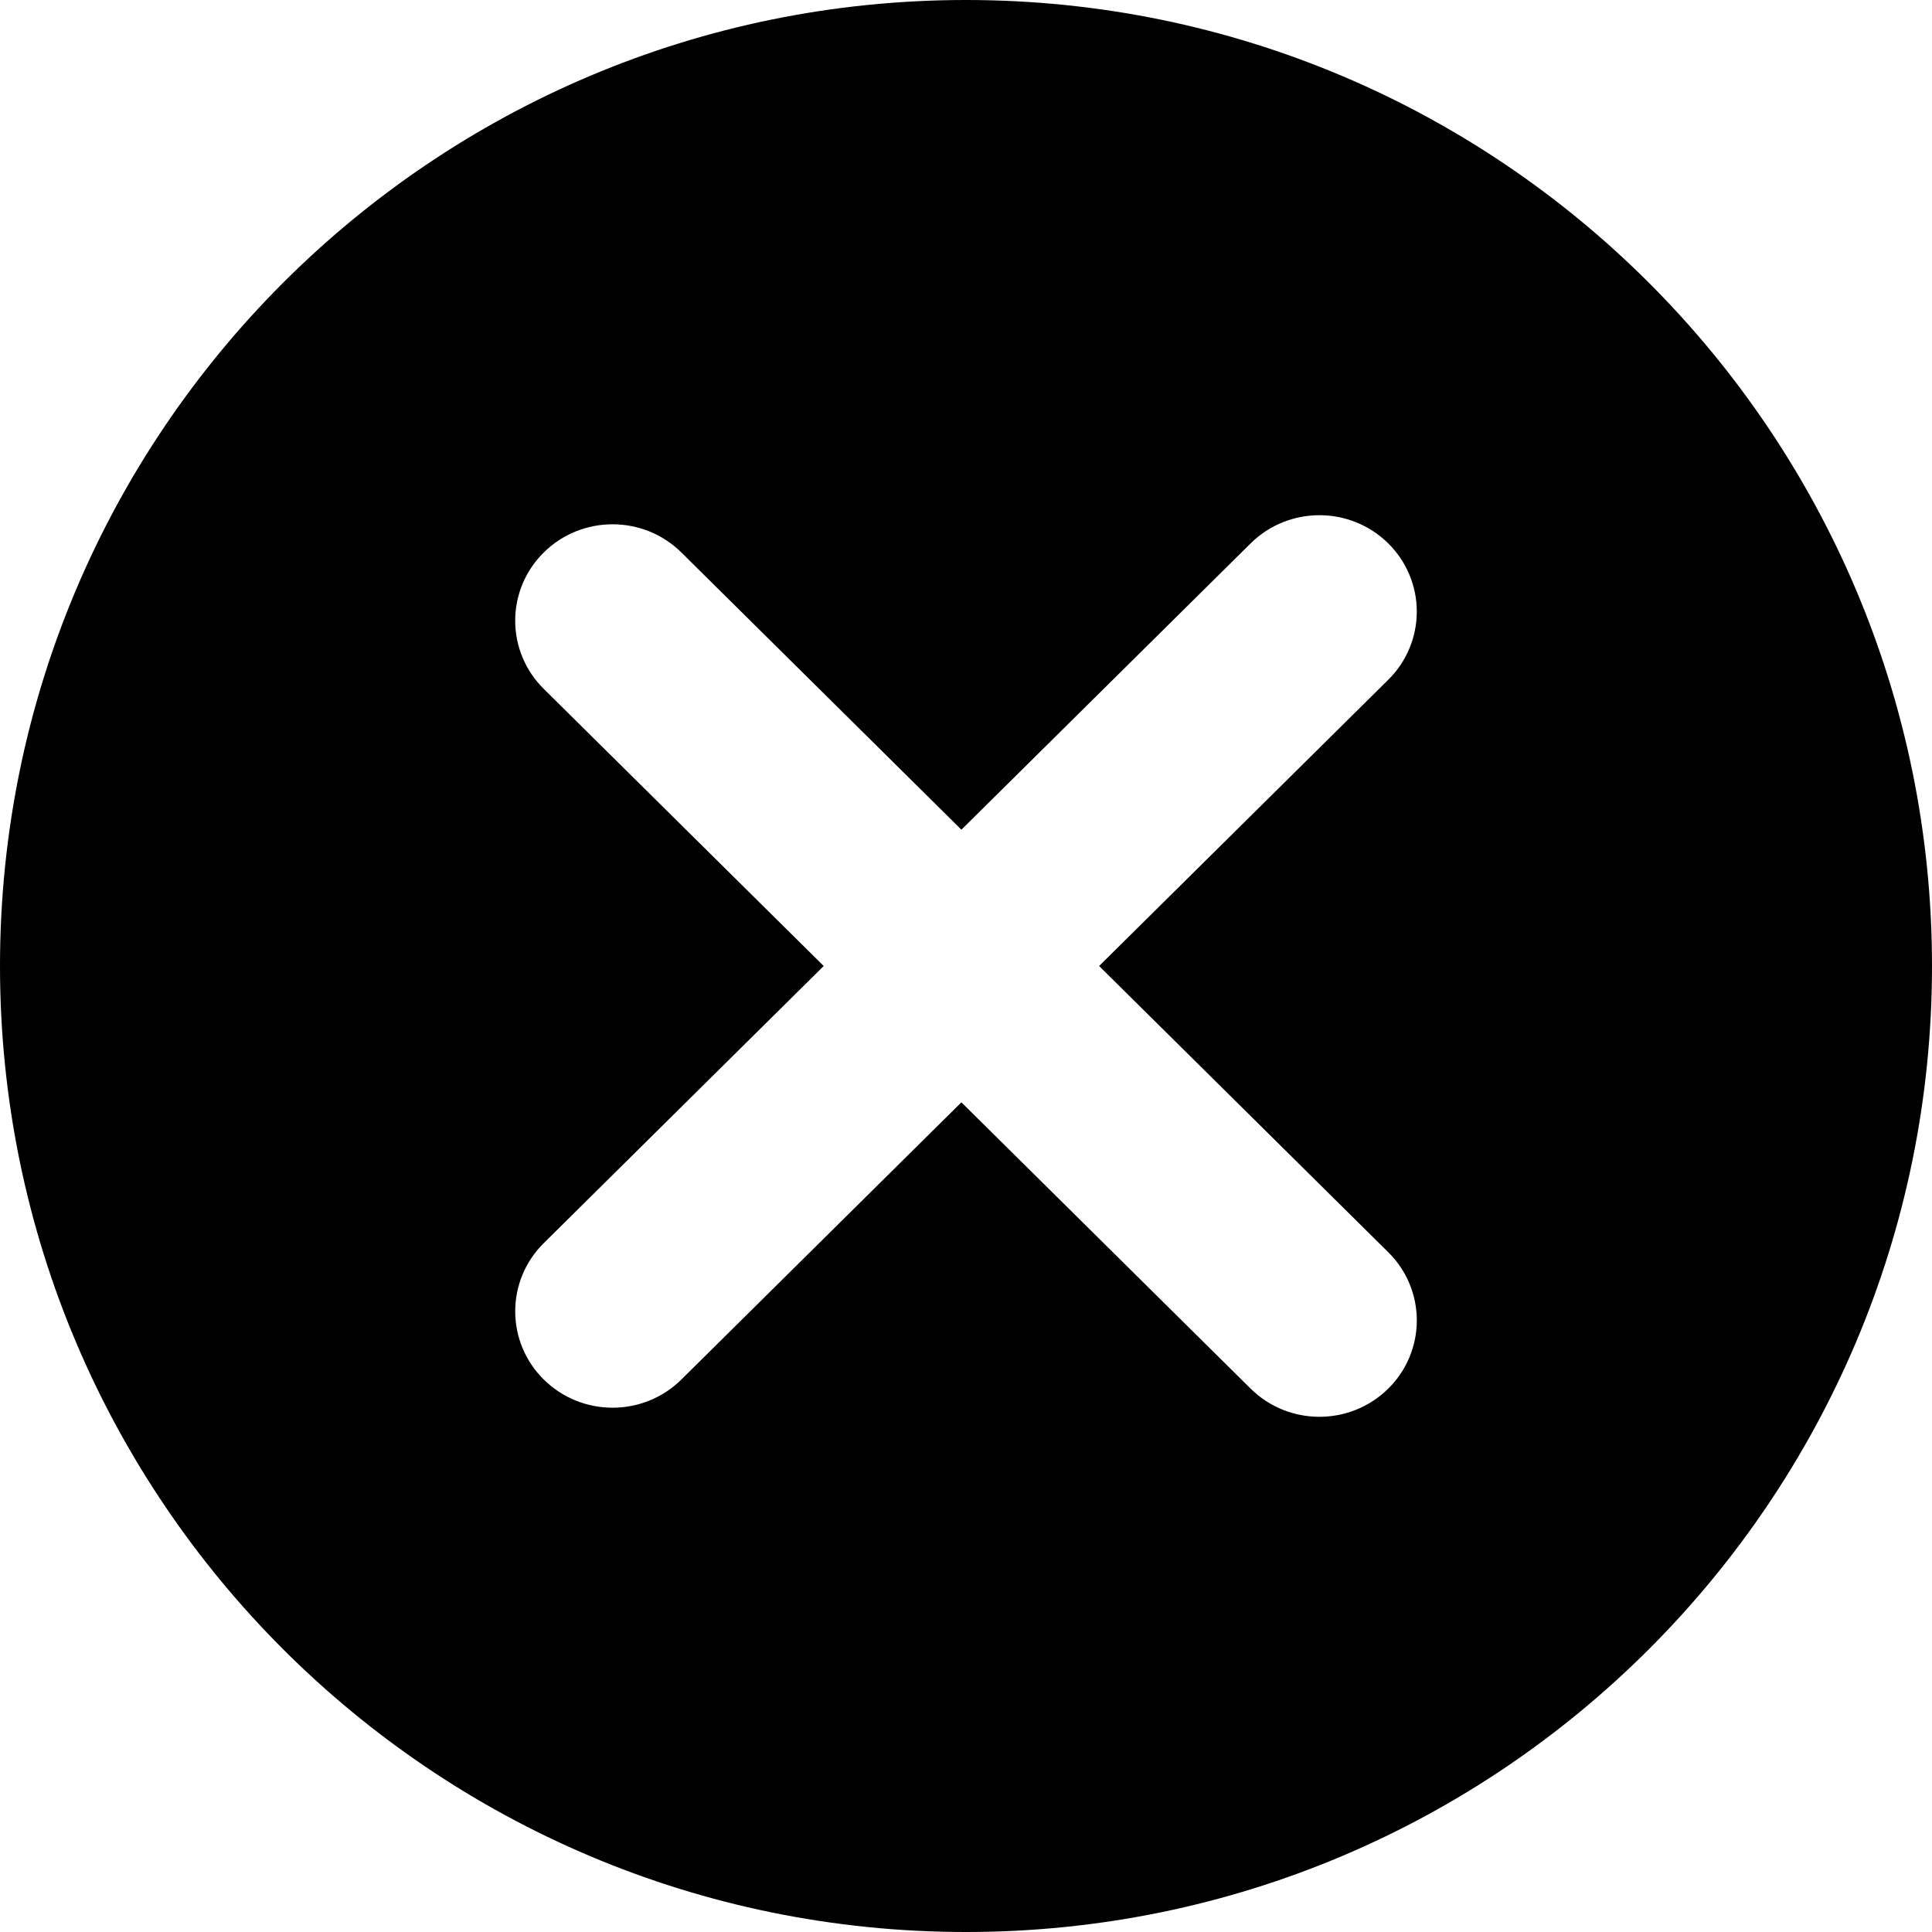
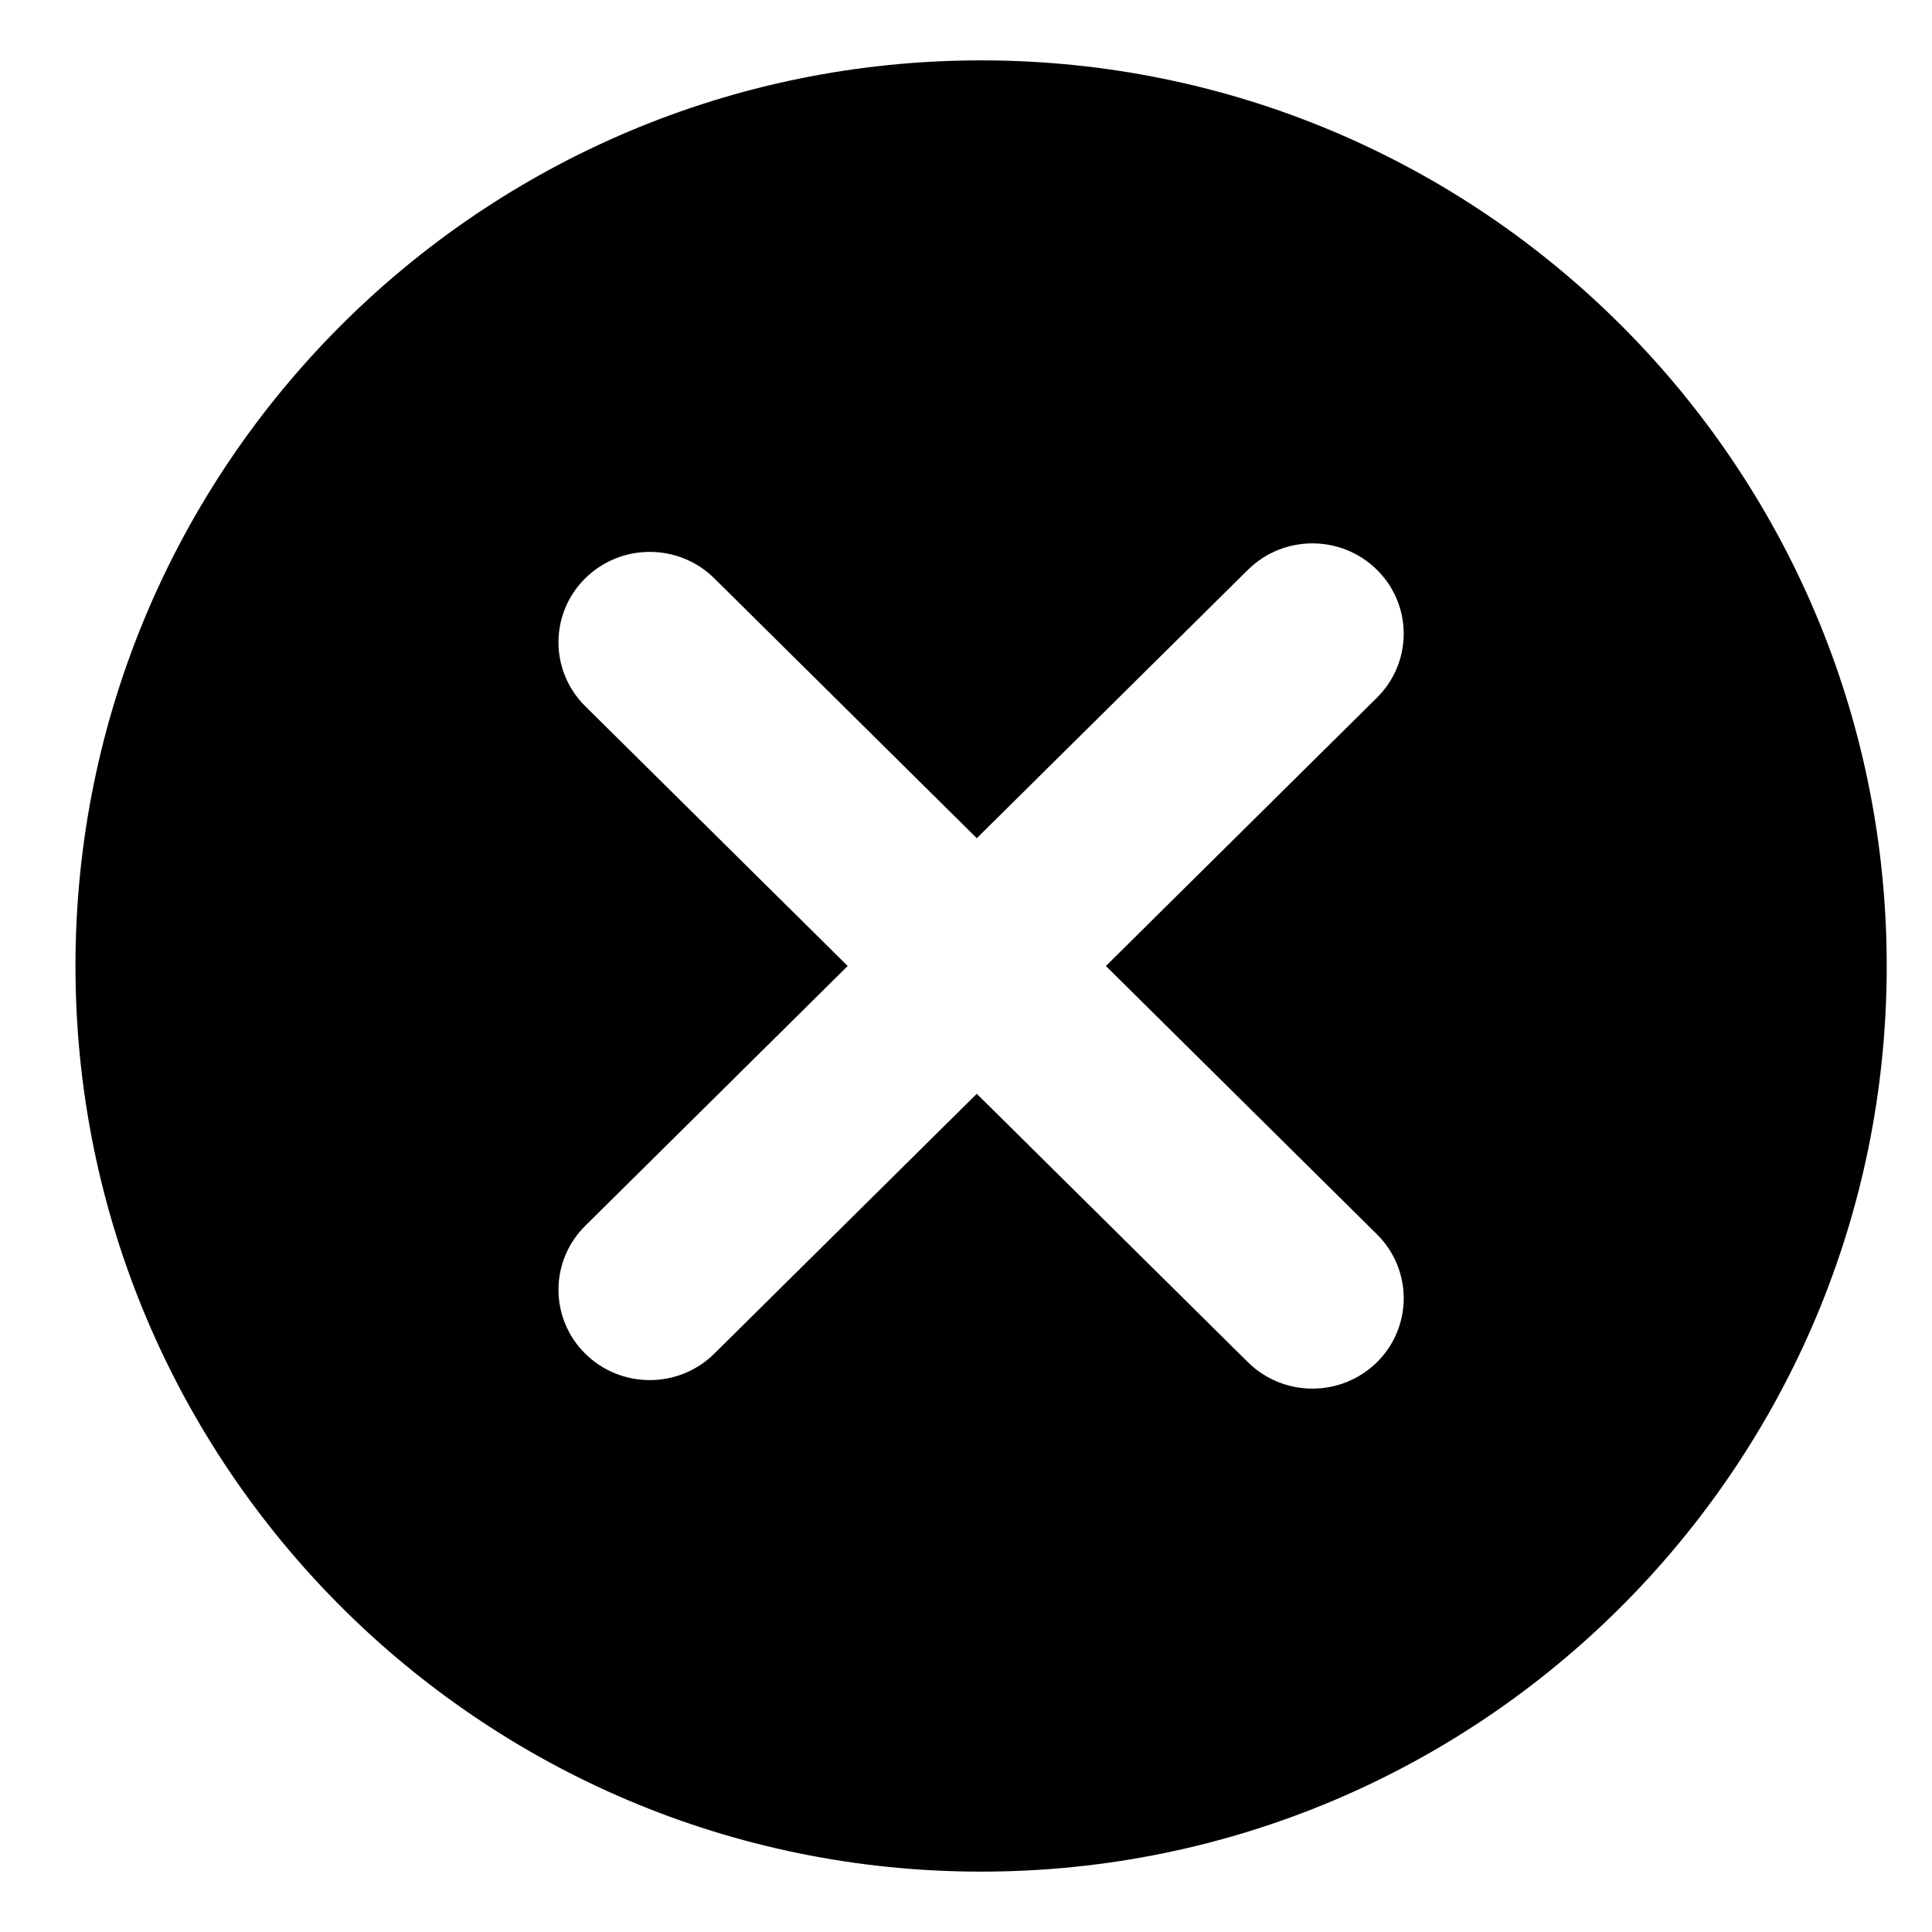
- <svg xmlns="http://www.w3.org/2000/svg" width="120" height="120">
-   <path d="M60 120C26.863 120 0 93.137 0 60S26.863 0 60 0s60 26.863 60 60-26.863 60-60 60zm8.268-60l17.96-17.78a5.944 5.944 0 0 0 0-8.467c-2.361-2.337-6.19-2.337-8.552 0l-17.961 17.78-17.39-17.215c-2.363-2.338-6.192-2.338-8.554 0a5.944 5.944 0 0 0 0 8.467L51.162 60l-17.39 17.215a5.944 5.944 0 0 0 0 8.467c2.361 2.338 6.19 2.338 8.552 0l17.39-17.215 17.962 17.78c2.362 2.337 6.19 2.337 8.553 0a5.944 5.944 0 0 0 0-8.467L68.268 60z" fill="#000" fill-rule="evenodd" />
+ <svg xmlns="http://www.w3.org/2000/svg" width="128" height="128">
+   <path d="M65 124C31.863 124 5 97.137 5 64S31.863 4 65 4s60 26.863 60 60-26.863 60-60 60zm8.268-60l17.96-17.78a5.944 5.944 0 0 0 0-8.467c-2.361-2.337-6.19-2.337-8.552 0l-17.961 17.78-17.39-17.215c-2.363-2.338-6.192-2.338-8.554 0a5.944 5.944 0 0 0 0 8.467L56.162 64l-17.39 17.215a5.944 5.944 0 0 0 0 8.467c2.361 2.338 6.19 2.338 8.552 0l17.39-17.215 17.962 17.78c2.362 2.337 6.19 2.337 8.553 0a5.944 5.944 0 0 0 0-8.467L73.268 64z" fill="#000" fill-rule="evenodd" />
</svg>
